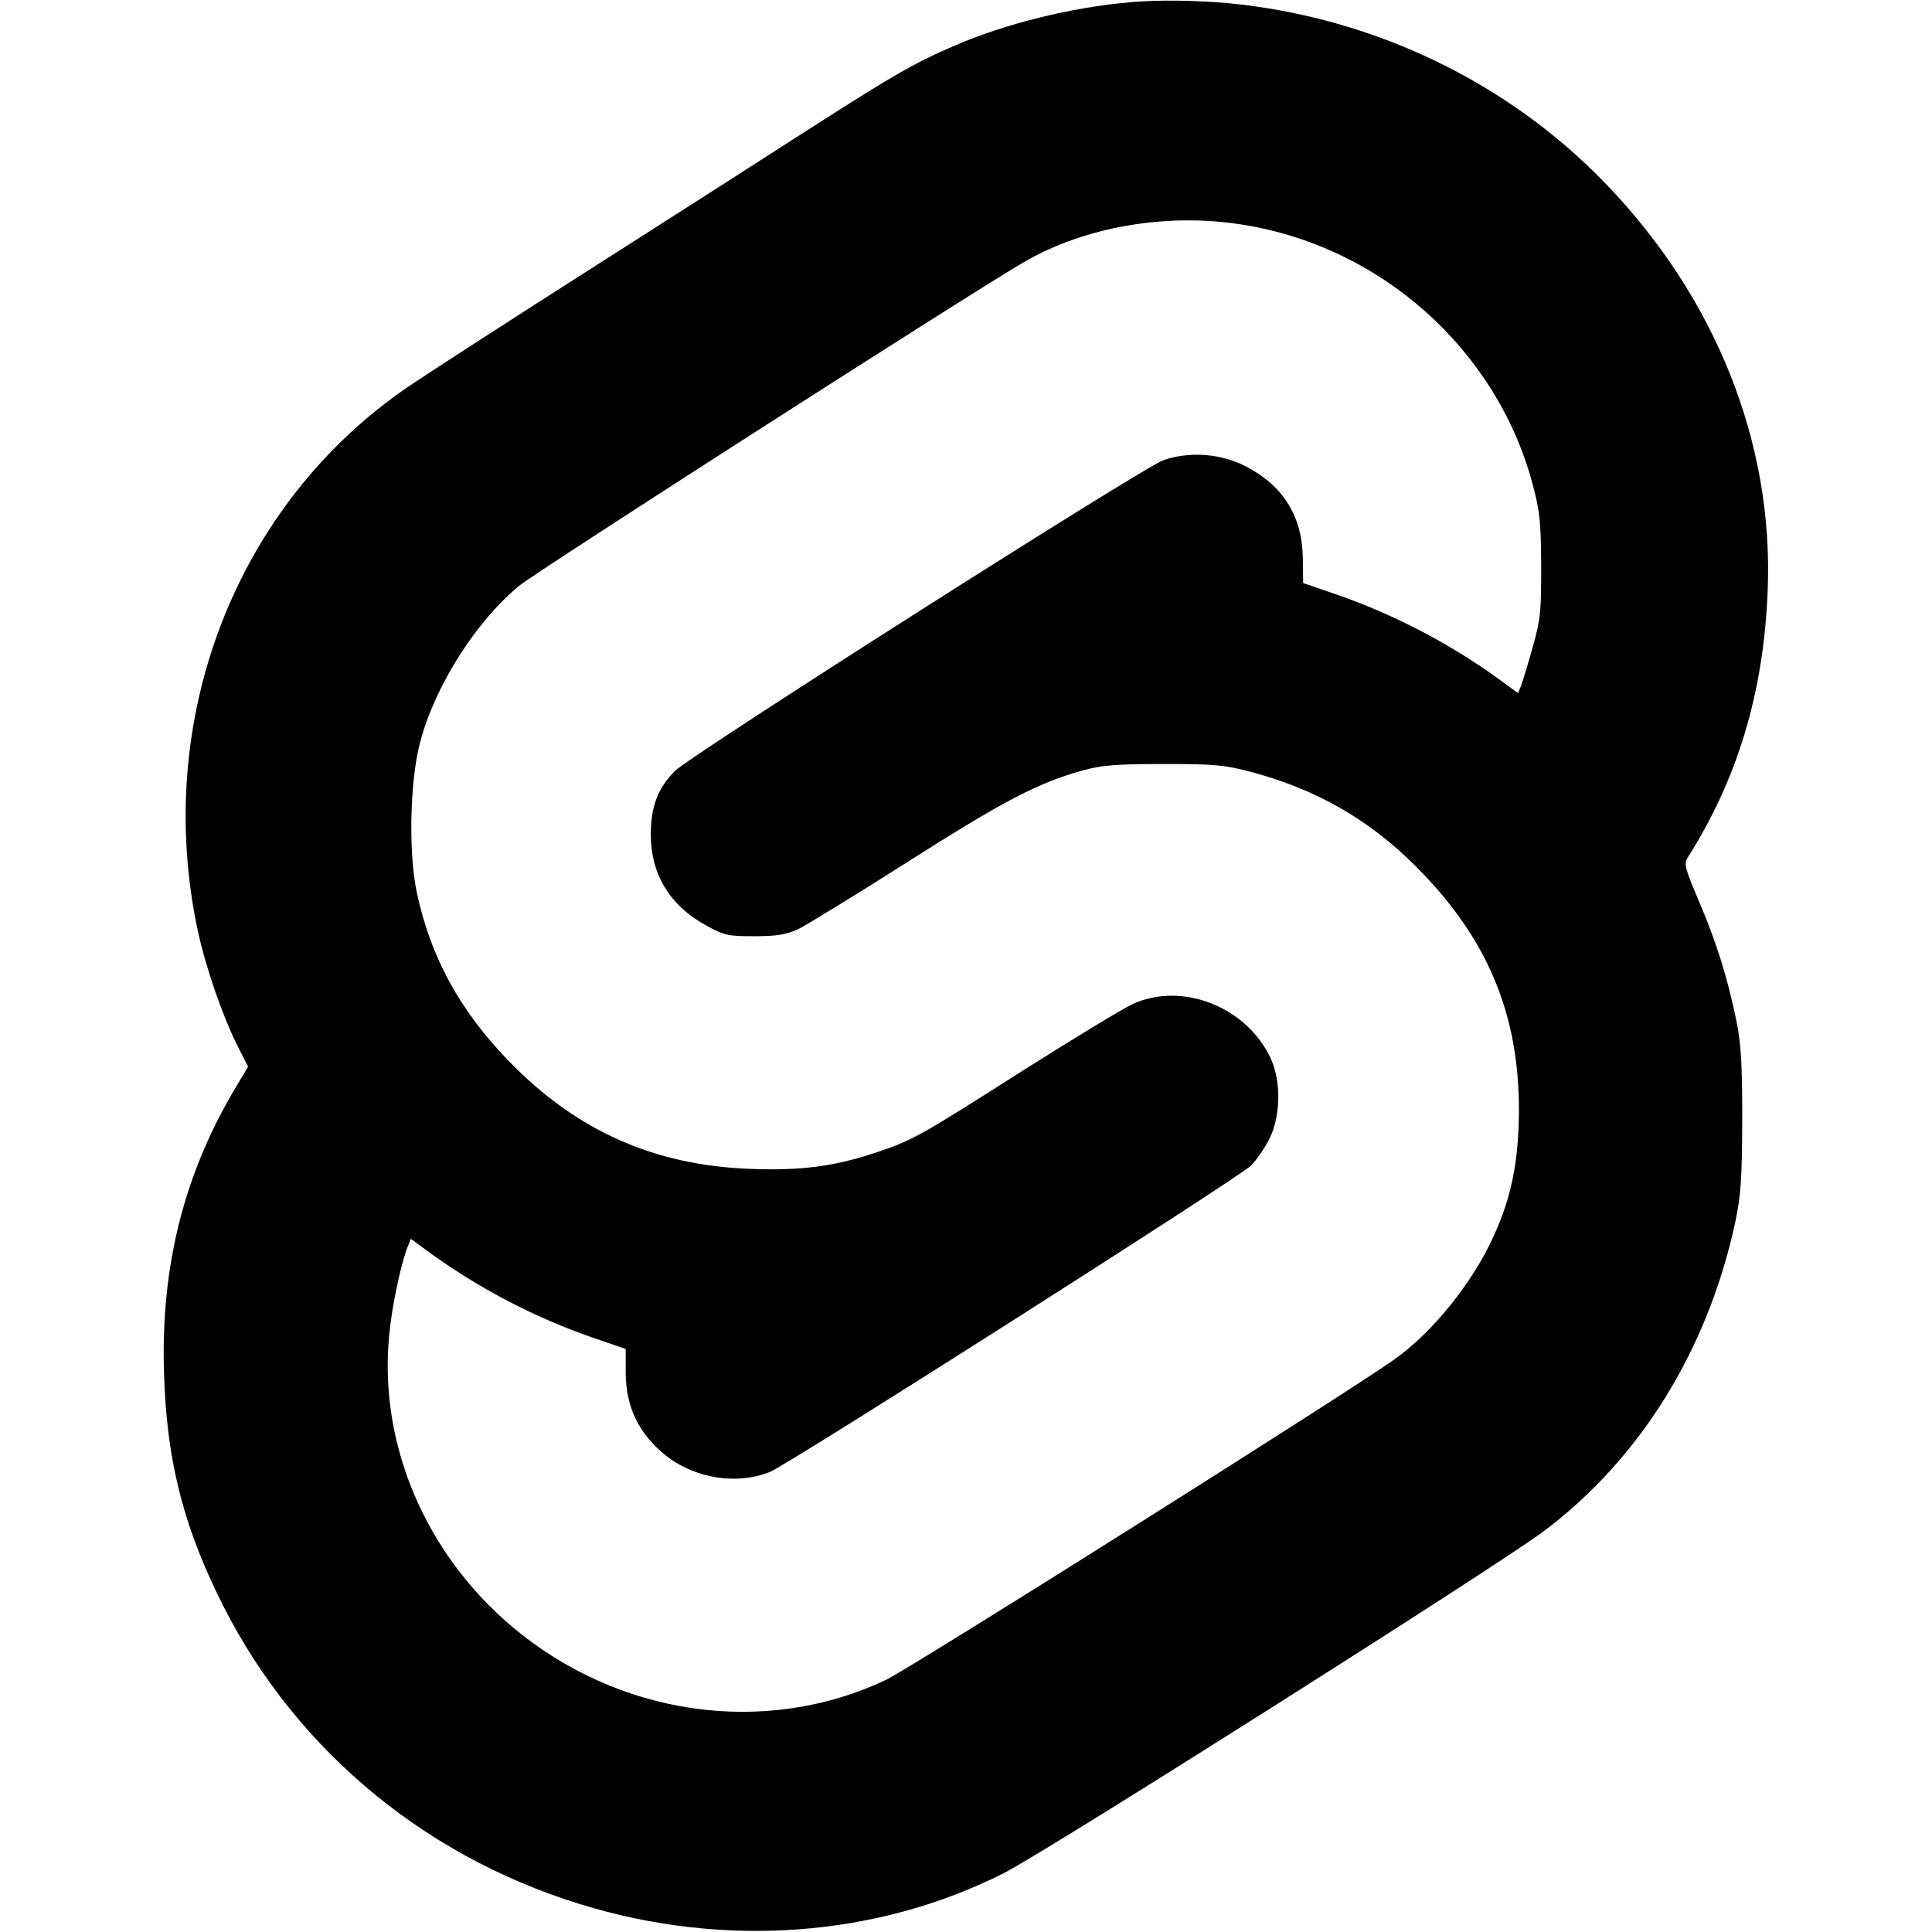
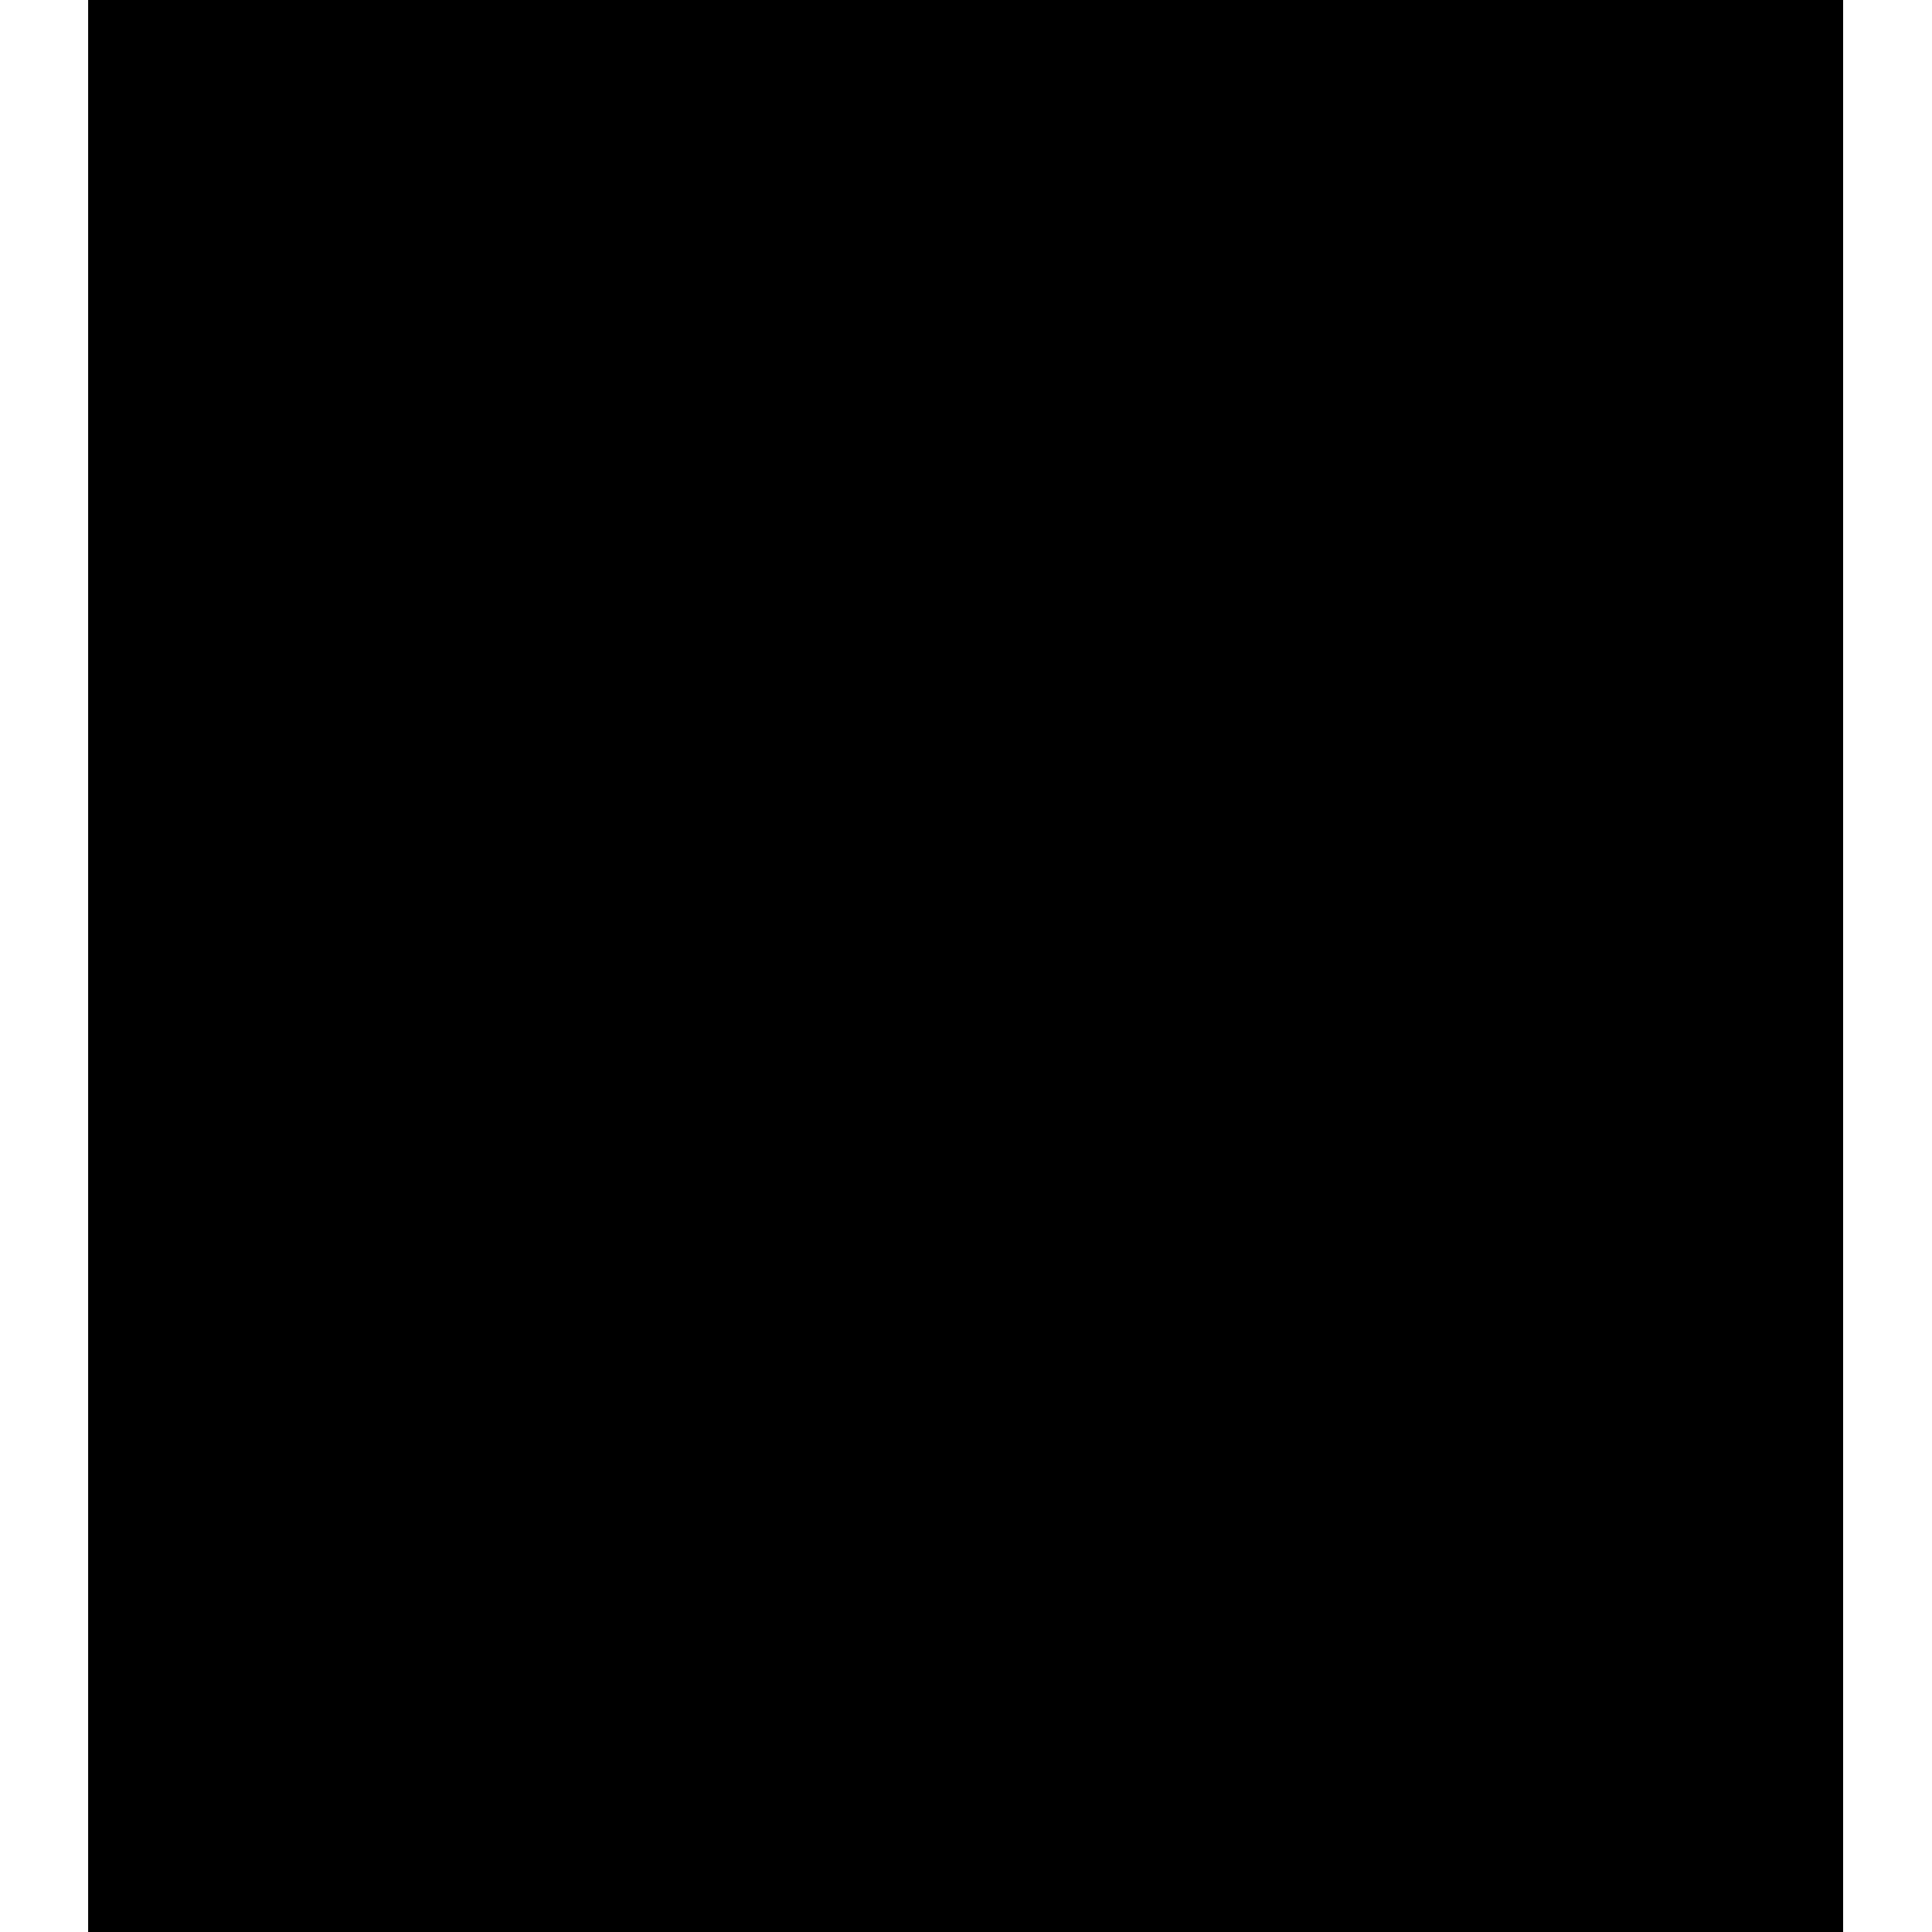
- <svg xmlns="http://www.w3.org/2000/svg" version="1.0" width="616pt" height="616pt" viewBox="0 0 616 616" preserveAspectRatio="xMidYMid meet">
-   <g transform="translate(0,616) scale(0.1,-0.1)" fill="#000000" stroke="none">
-     <path d="M3605 6153 c-188 -16 -401 -69 -560 -138 -130 -56 -194 -93 -455 -260 -118 -76 -433 -278 -700 -448 -267 -170 -531 -341 -587 -379 -551 -375 -817 -1062 -672 -1737 25 -116 79 -271 125 -363 l35 -69 -34 -57 c-170 -281 -245 -578 -234 -922 8 -263 56 -464 167 -696 227 -478 644 -836 1159 -995 458 -142 947 -106 1352 99 132 66 1576 981 1720 1089 308 231 523 578 611 983 19 91 22 135 23 330 0 178 -4 243 -18 312 -28 138 -64 253 -119 382 -45 105 -49 122 -38 140 160 252 243 527 256 851 20 470 -165 936 -518 1301 -315 326 -744 530 -1203 574 -104 9 -222 11 -310 3z m348 -708 c447 -67 819 -398 934 -830 23 -87 26 -120 27 -260 0 -146 -2 -169 -27 -258 -15 -54 -32 -109 -37 -123 l-10 -24 -67 49 c-156 112 -331 203 -513 266 l-105 36 -1 77 c-1 132 -60 230 -176 292 -81 44 -184 52 -268 23 -66 -23 -1505 -939 -1558 -991 -54 -54 -77 -114 -77 -202 0 -128 61 -228 177 -291 58 -32 70 -34 153 -34 72 0 100 5 139 22 26 13 184 109 350 215 305 194 414 251 556 291 63 17 103 21 260 21 168 0 194 -3 282 -26 208 -56 376 -153 524 -302 226 -227 327 -467 327 -776 -1 -162 -23 -275 -81 -402 -67 -148 -194 -306 -317 -393 -152 -108 -1540 -983 -1620 -1021 -386 -183 -855 -116 -1194 171 -277 235 -424 584 -390 928 8 89 36 222 58 280 l11 27 67 -49 c156 -112 331 -203 513 -266 l105 -36 0 -77 c1 -99 34 -177 106 -244 93 -88 240 -117 354 -71 61 25 1487 933 1533 976 18 18 45 57 60 87 35 72 37 180 5 252 -75 167 -284 250 -443 176 -30 -14 -187 -109 -348 -211 -325 -207 -352 -223 -467 -261 -133 -45 -242 -59 -400 -53 -308 11 -554 120 -770 341 -159 163 -254 337 -297 545 -26 127 -21 355 12 476 47 178 177 383 315 497 57 47 1470 953 1616 1036 192 109 446 153 682 117z" />
+ <svg xmlns="http://www.w3.org/2000/svg" version="1.0" width="3329pt" height="3329pt" viewBox="0 0 3329 3329" preserveAspectRatio="xMidYMid meet">
+   <g transform="translate(0,3329) scale(0.1,-0.1)" fill="#000000" stroke="none">
+     <path d="M1520 16645 l0 -16645 15120 0 15120 0 0 16645 0 16645 -15120 0 -15120 0 0 -16645z" />
  </g>
</svg>
